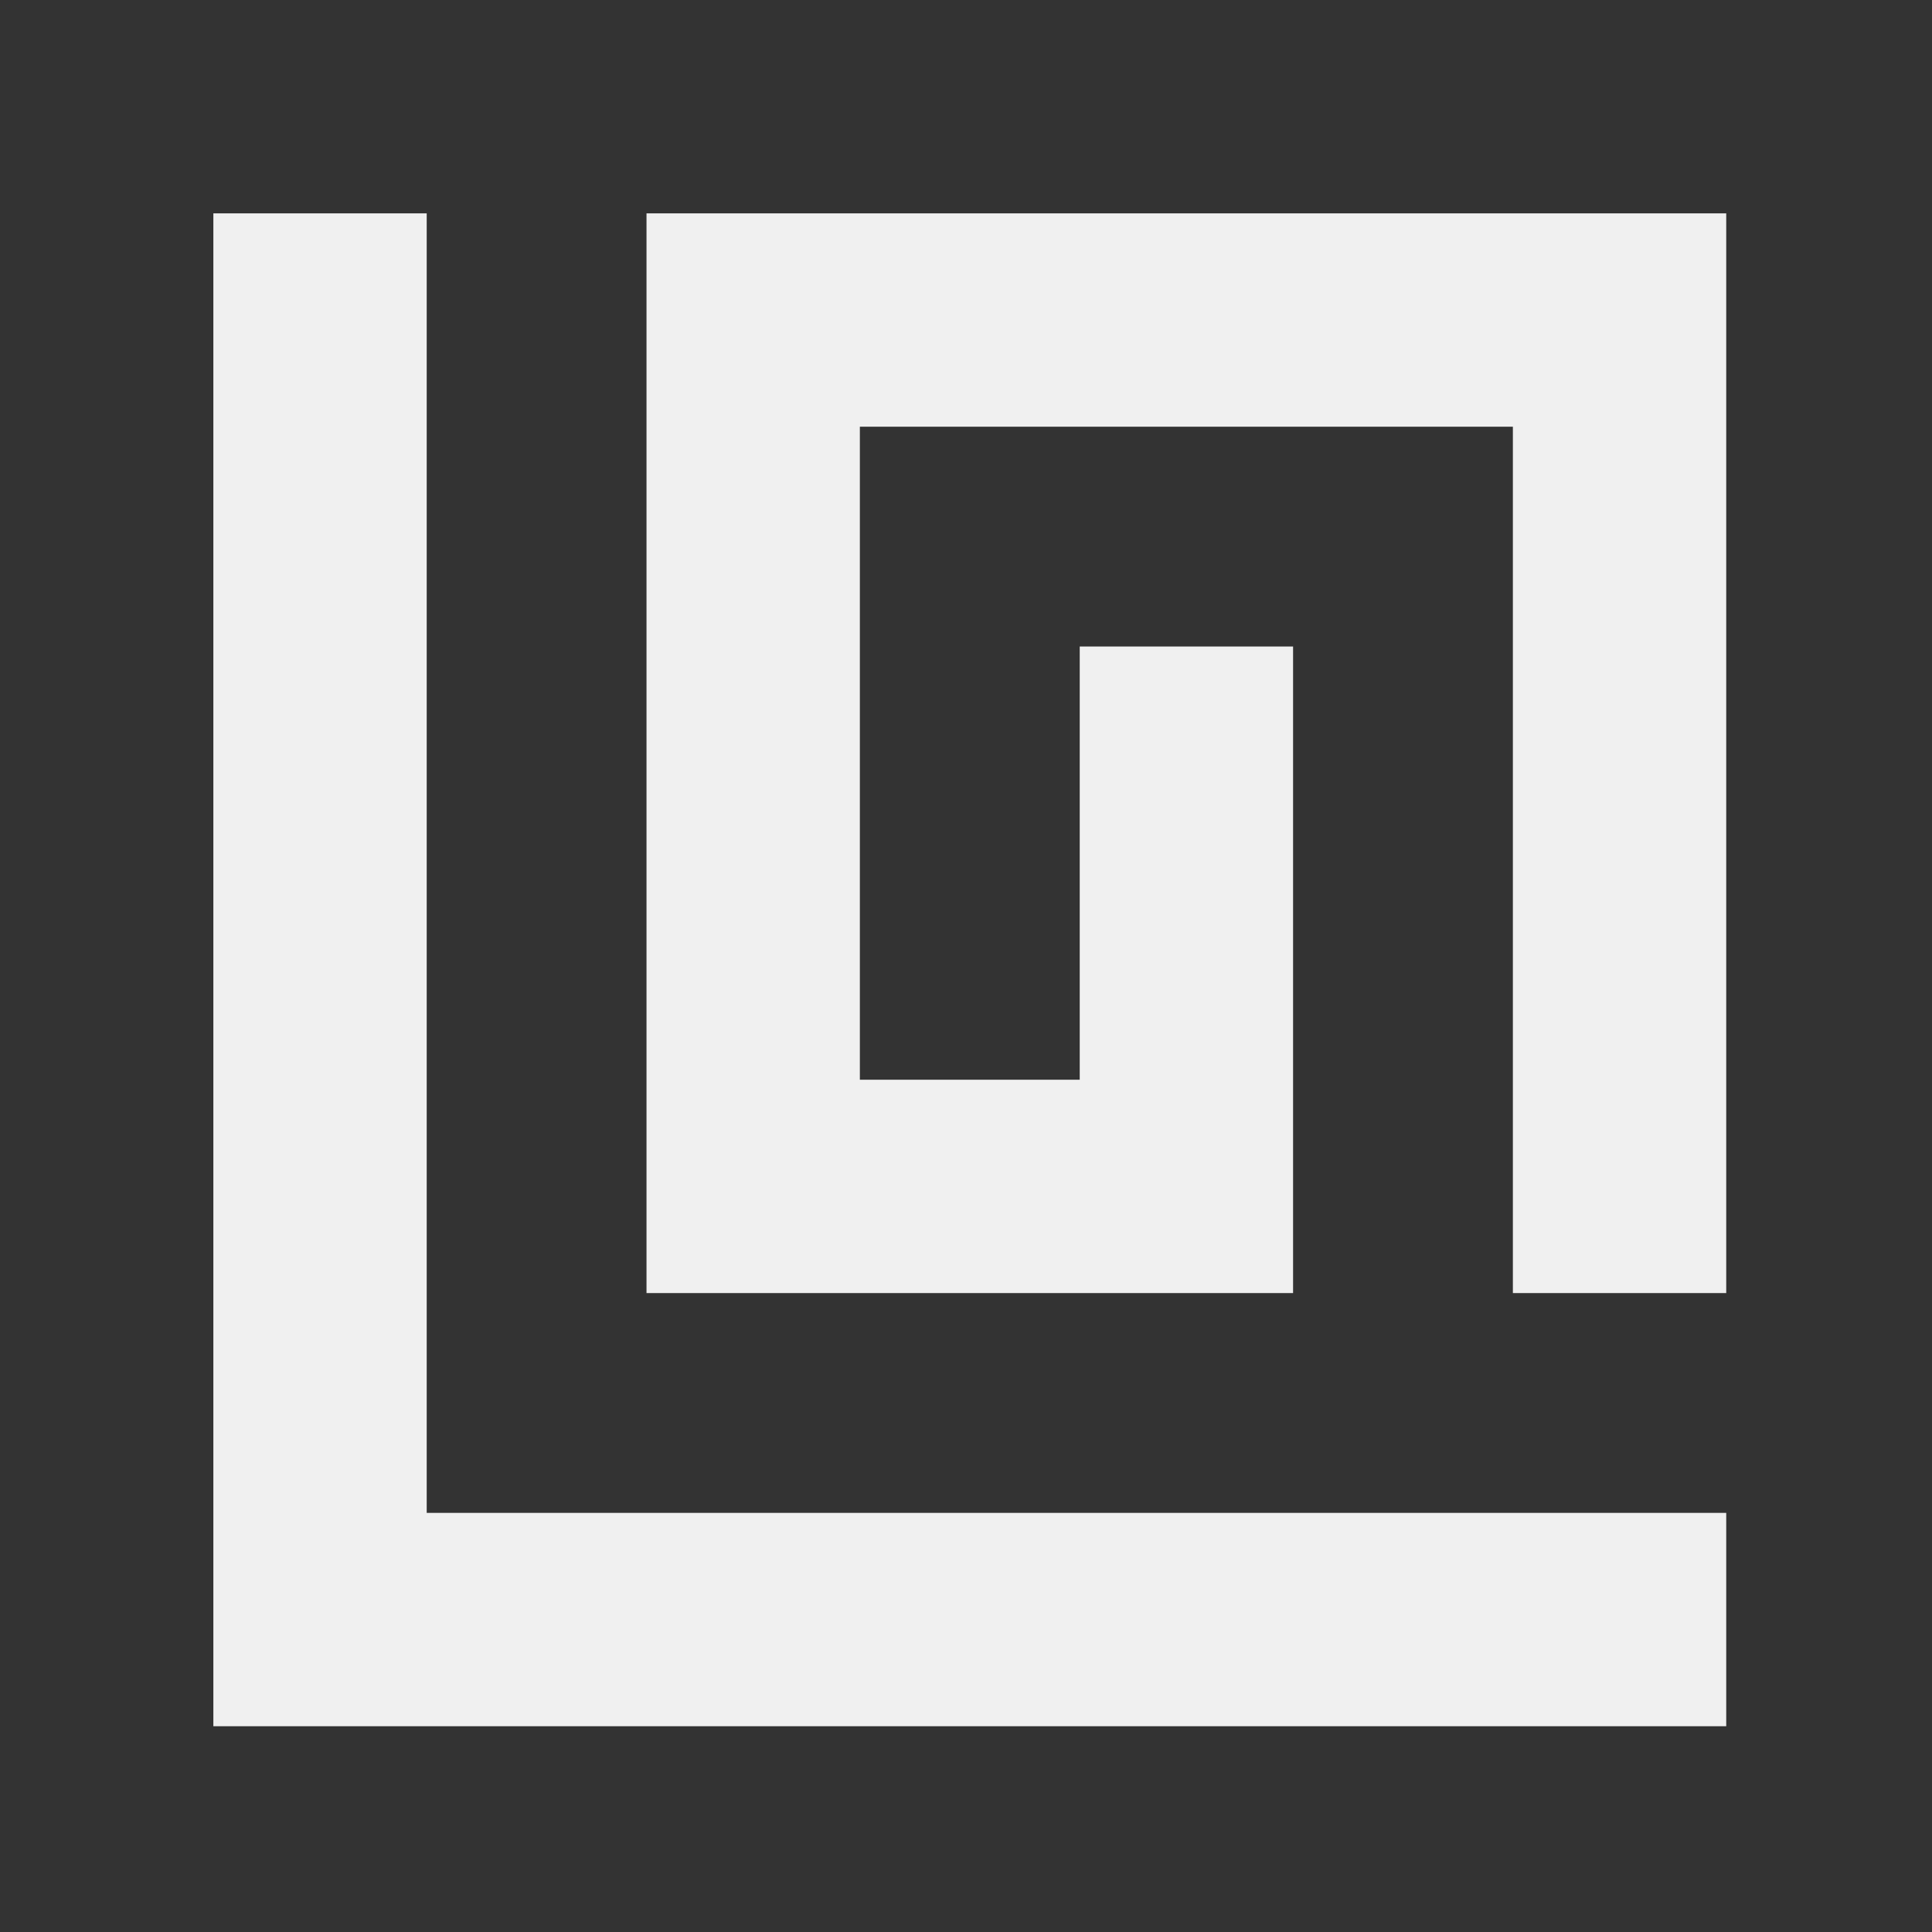
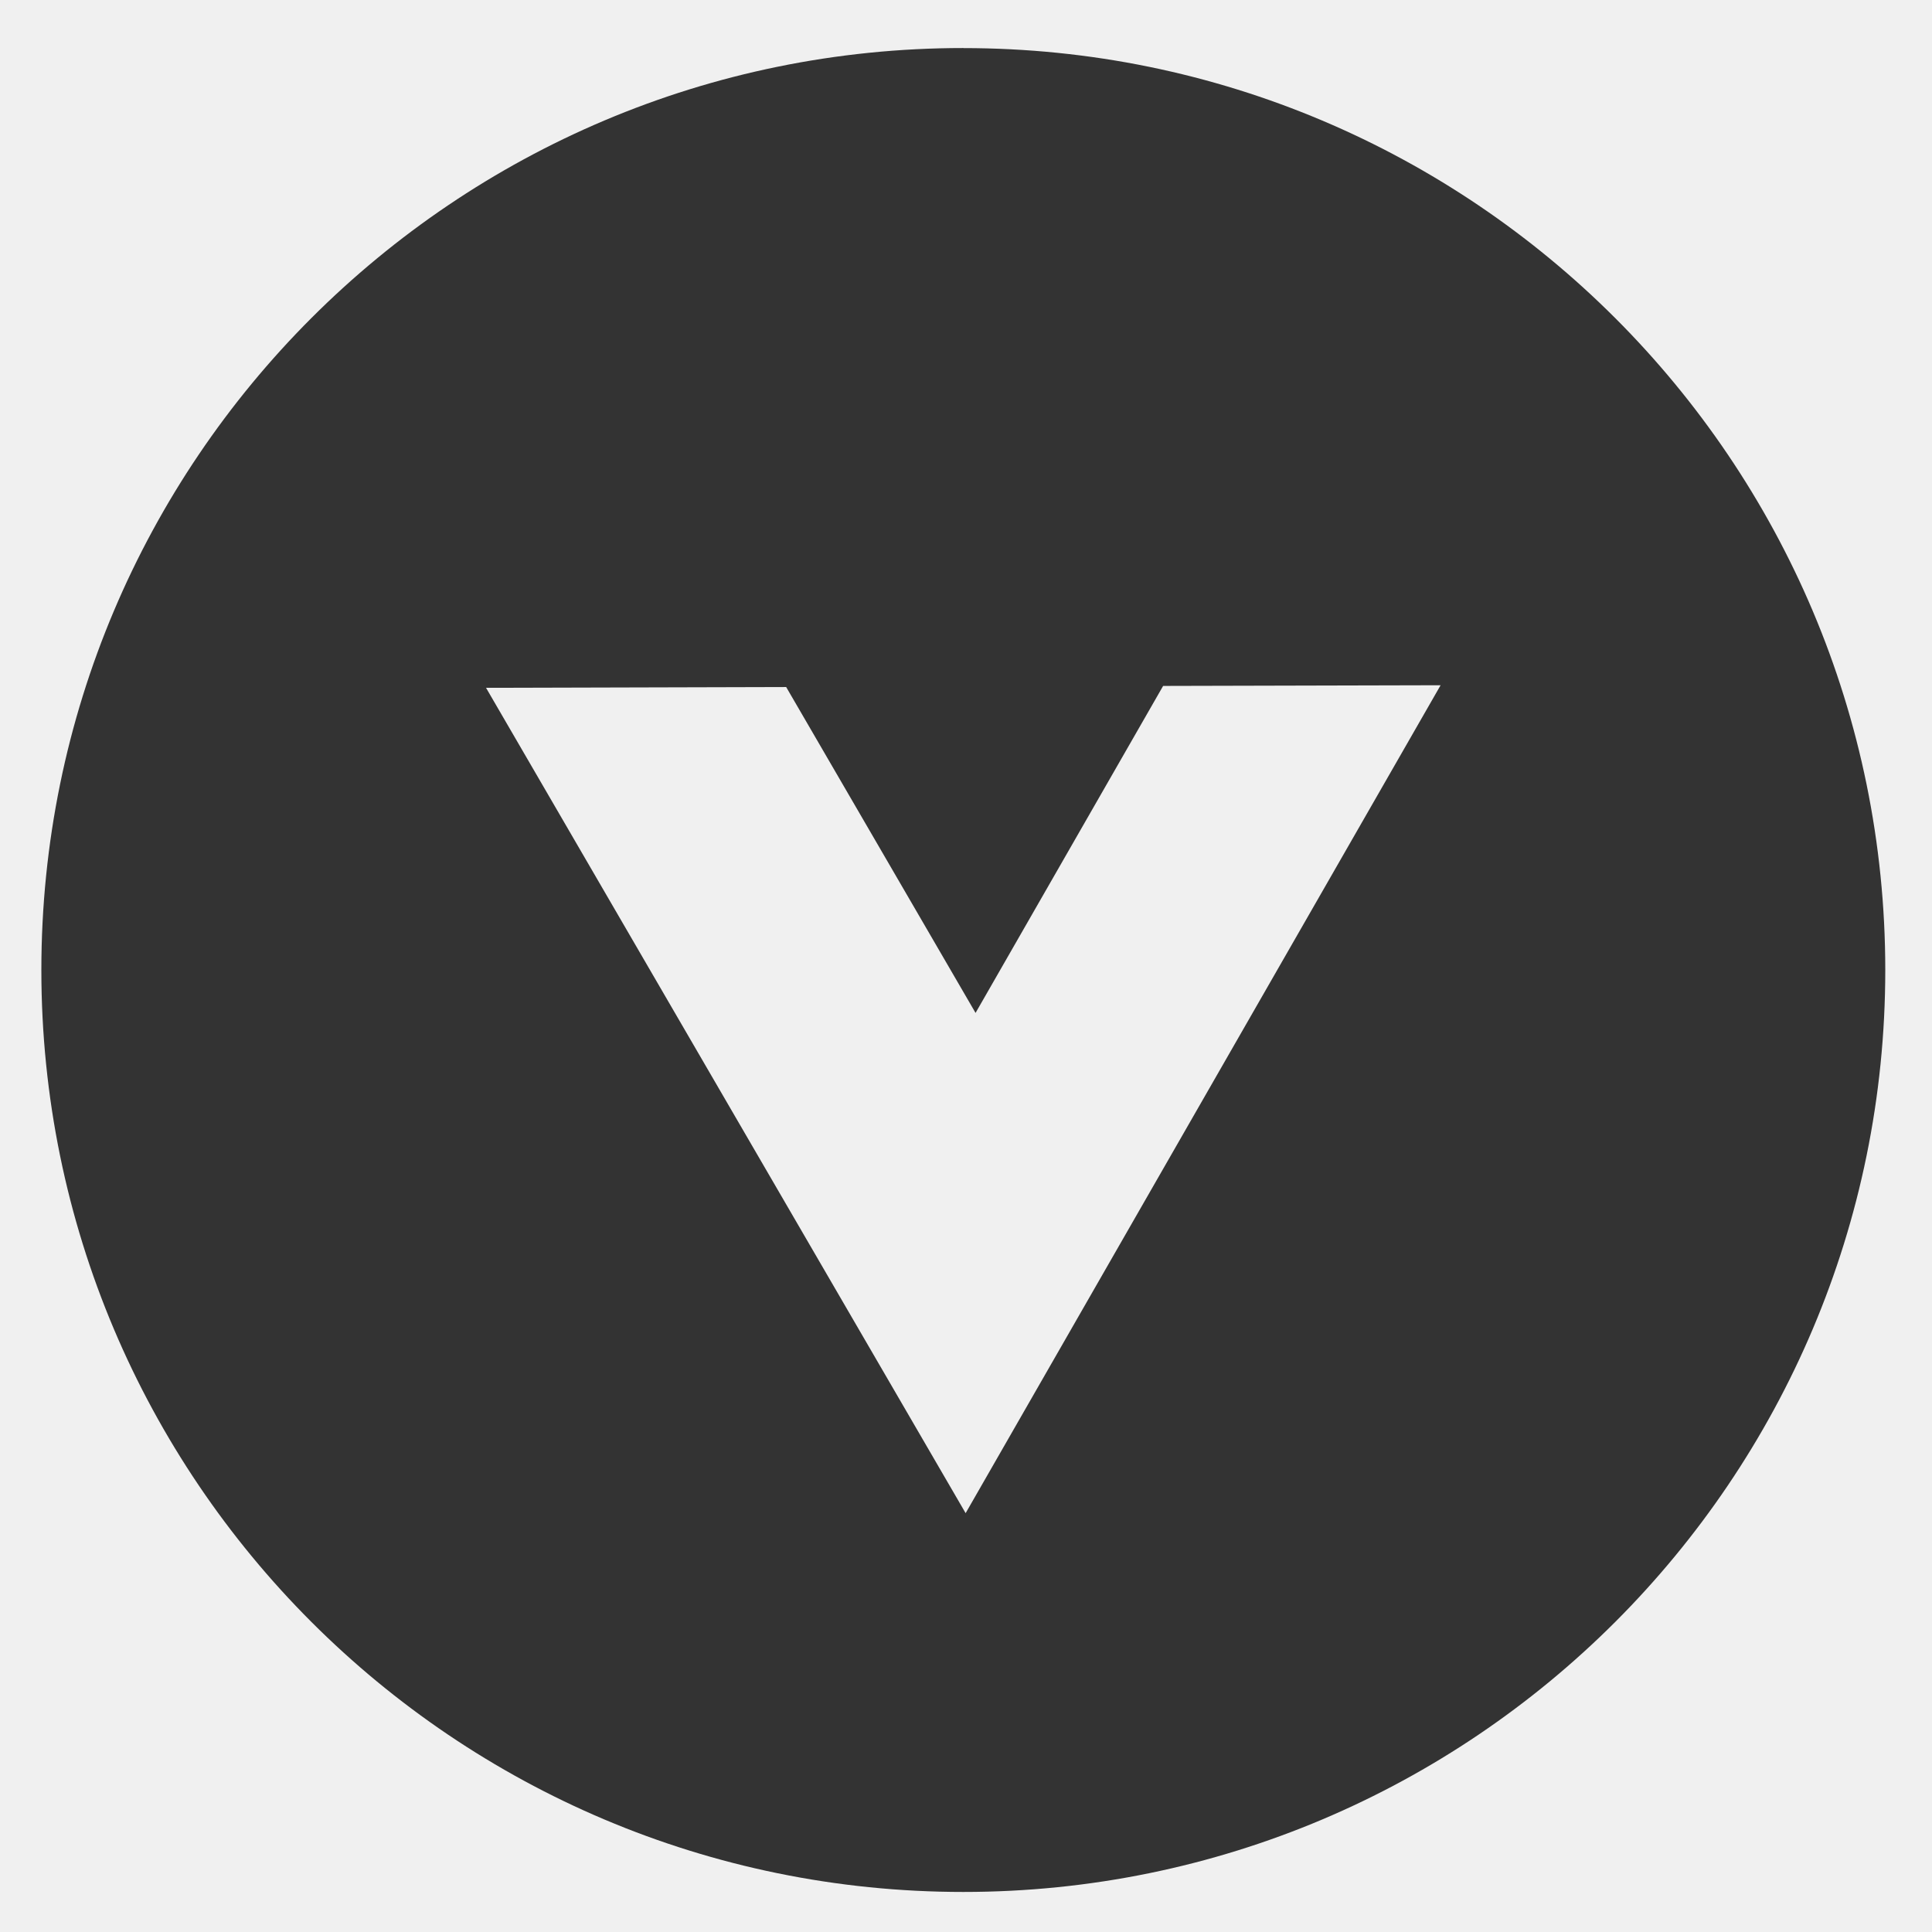
<svg xmlns="http://www.w3.org/2000/svg" width="128" height="128" viewBox="0 0 33.867 33.867">
-   <path d="M0 17V0h34v34H0Zm30.26 11.39v-1.87H7.48V3.74H3.74v26.52h26.52ZM22.667 17v-5.667h-3.74v7.594h-3.854V7.48H26.52V22.667h3.74V3.74H11.333v18.927h11.334Z" />
+   <path d="M16.887.842A16.161 16.161 0 0 0 .725 17.003a16.161 16.161 0 0 0 16.162 16.162 16.161 16.161 0 0 0 16.161-16.162A16.161 16.161 0 0 0 16.887.843zm8.366 11.17-8.326 14.513L8.52 12.057l5.261-.014 3.32 5.713 3.288-5.732z" />
  <style>
-         path {
-             fill: #333;
-             stroke-width: 0;
-         }
-         svg {
-             background-color: #fff;
-         }
+         path { fill: #333; }
        @media (prefers-color-scheme: dark) {
-             path {
-                 fill: #fff;
-             }
-             svg {
-                 background-color: #333;
-             }
+             path { fill: #fff; }
        }
    </style>
</svg>
